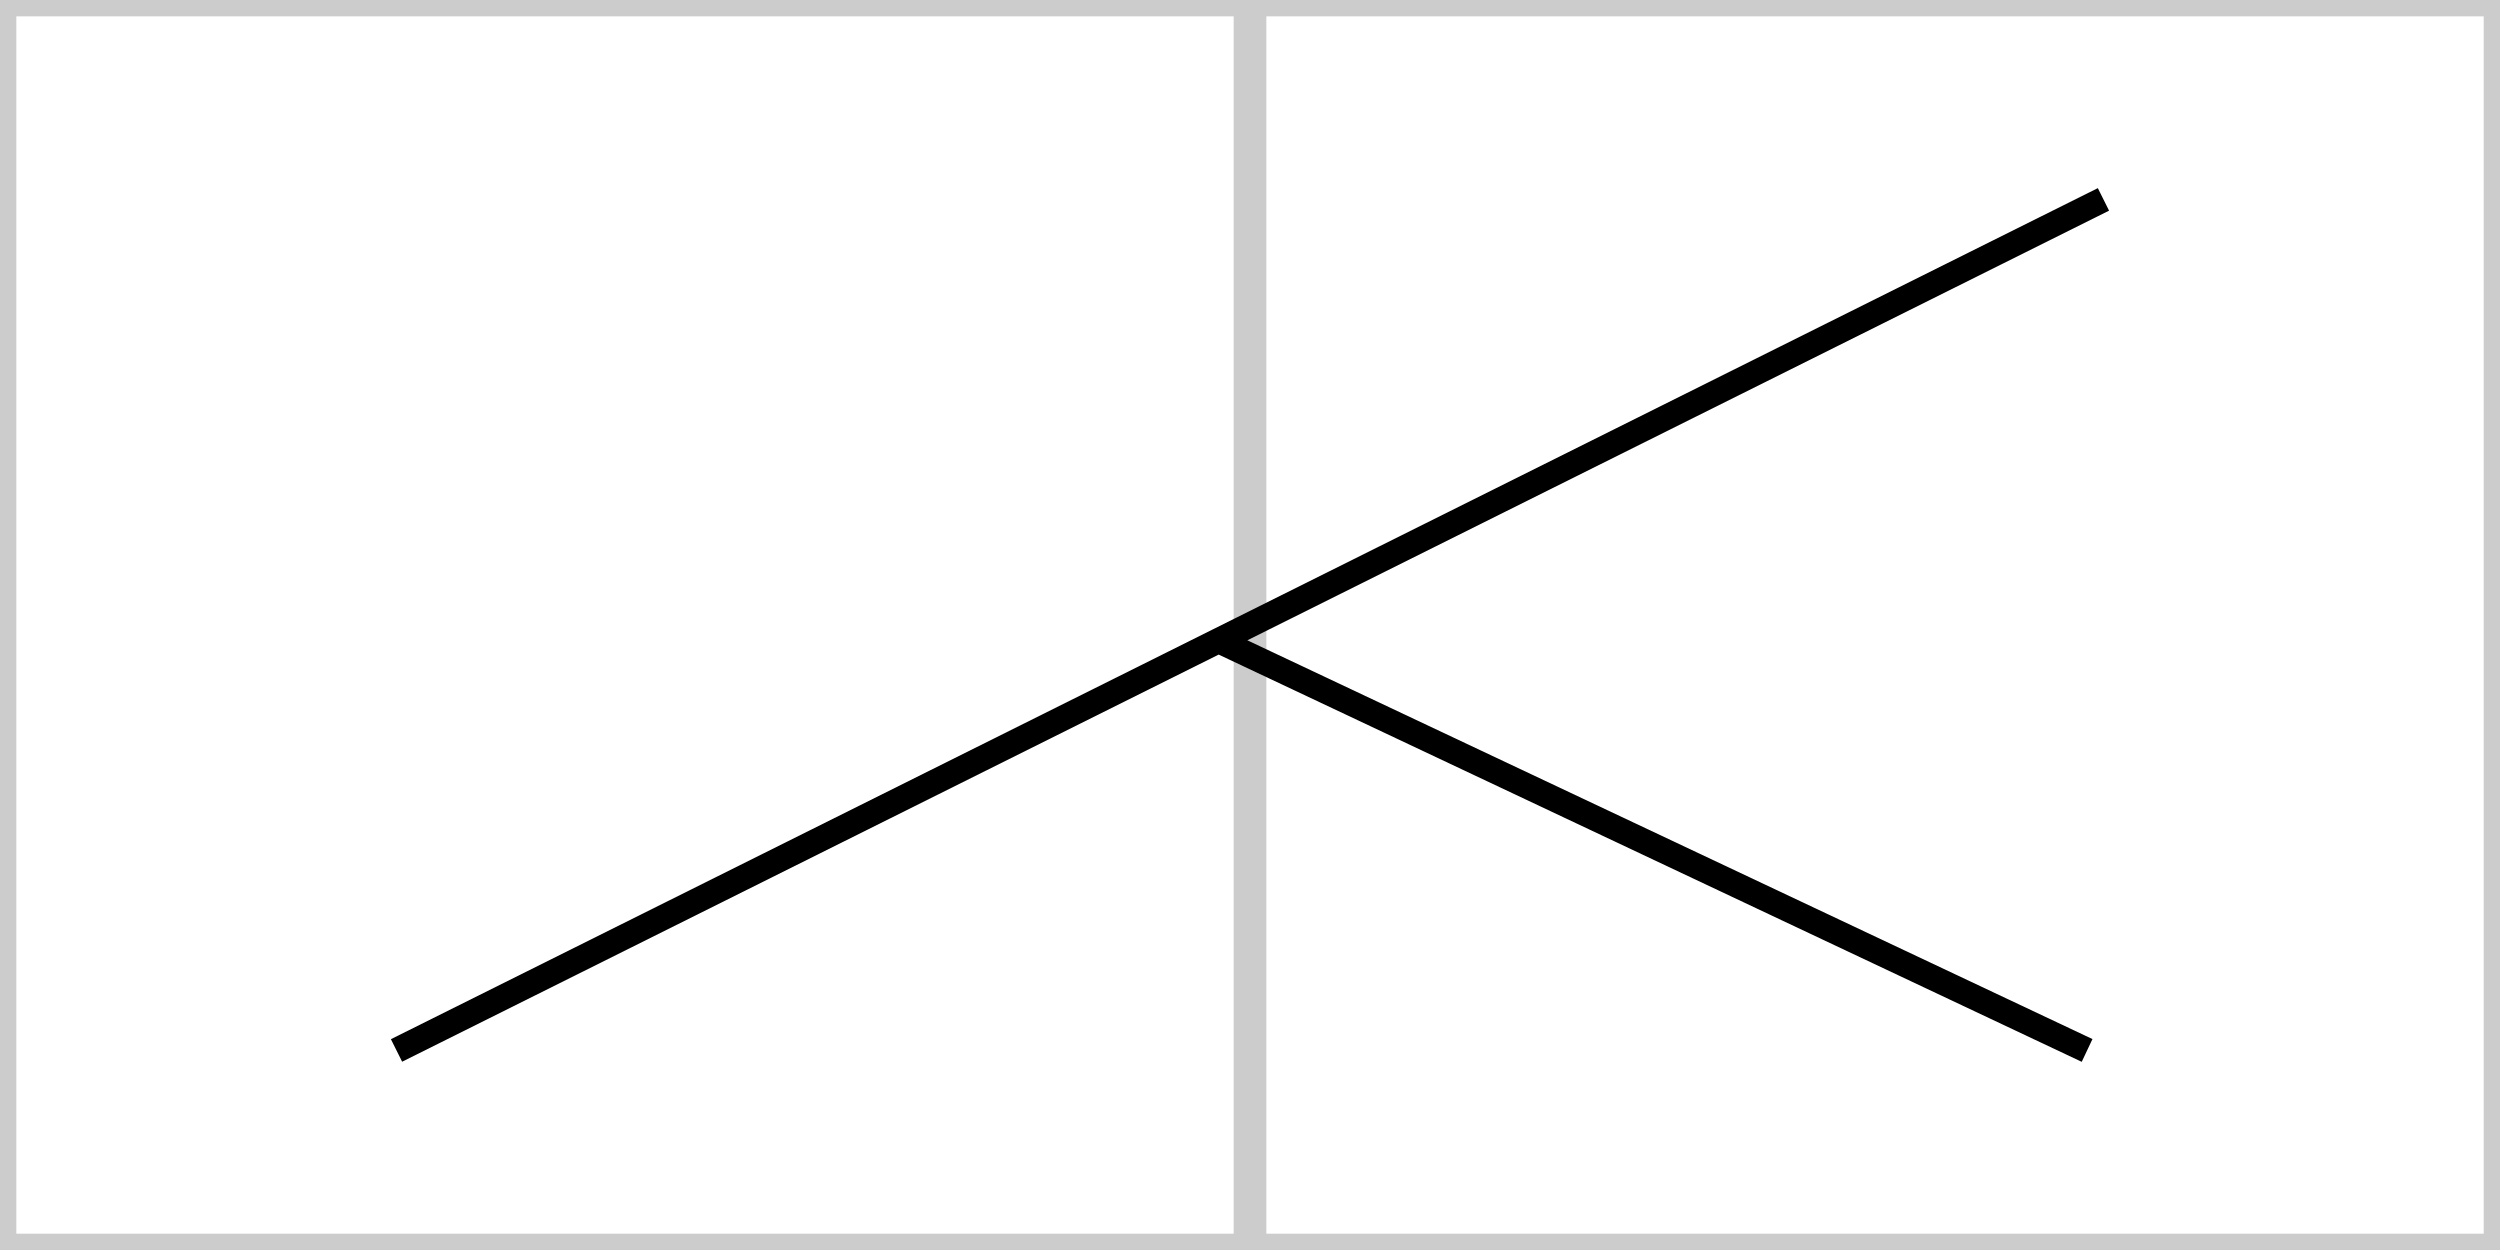
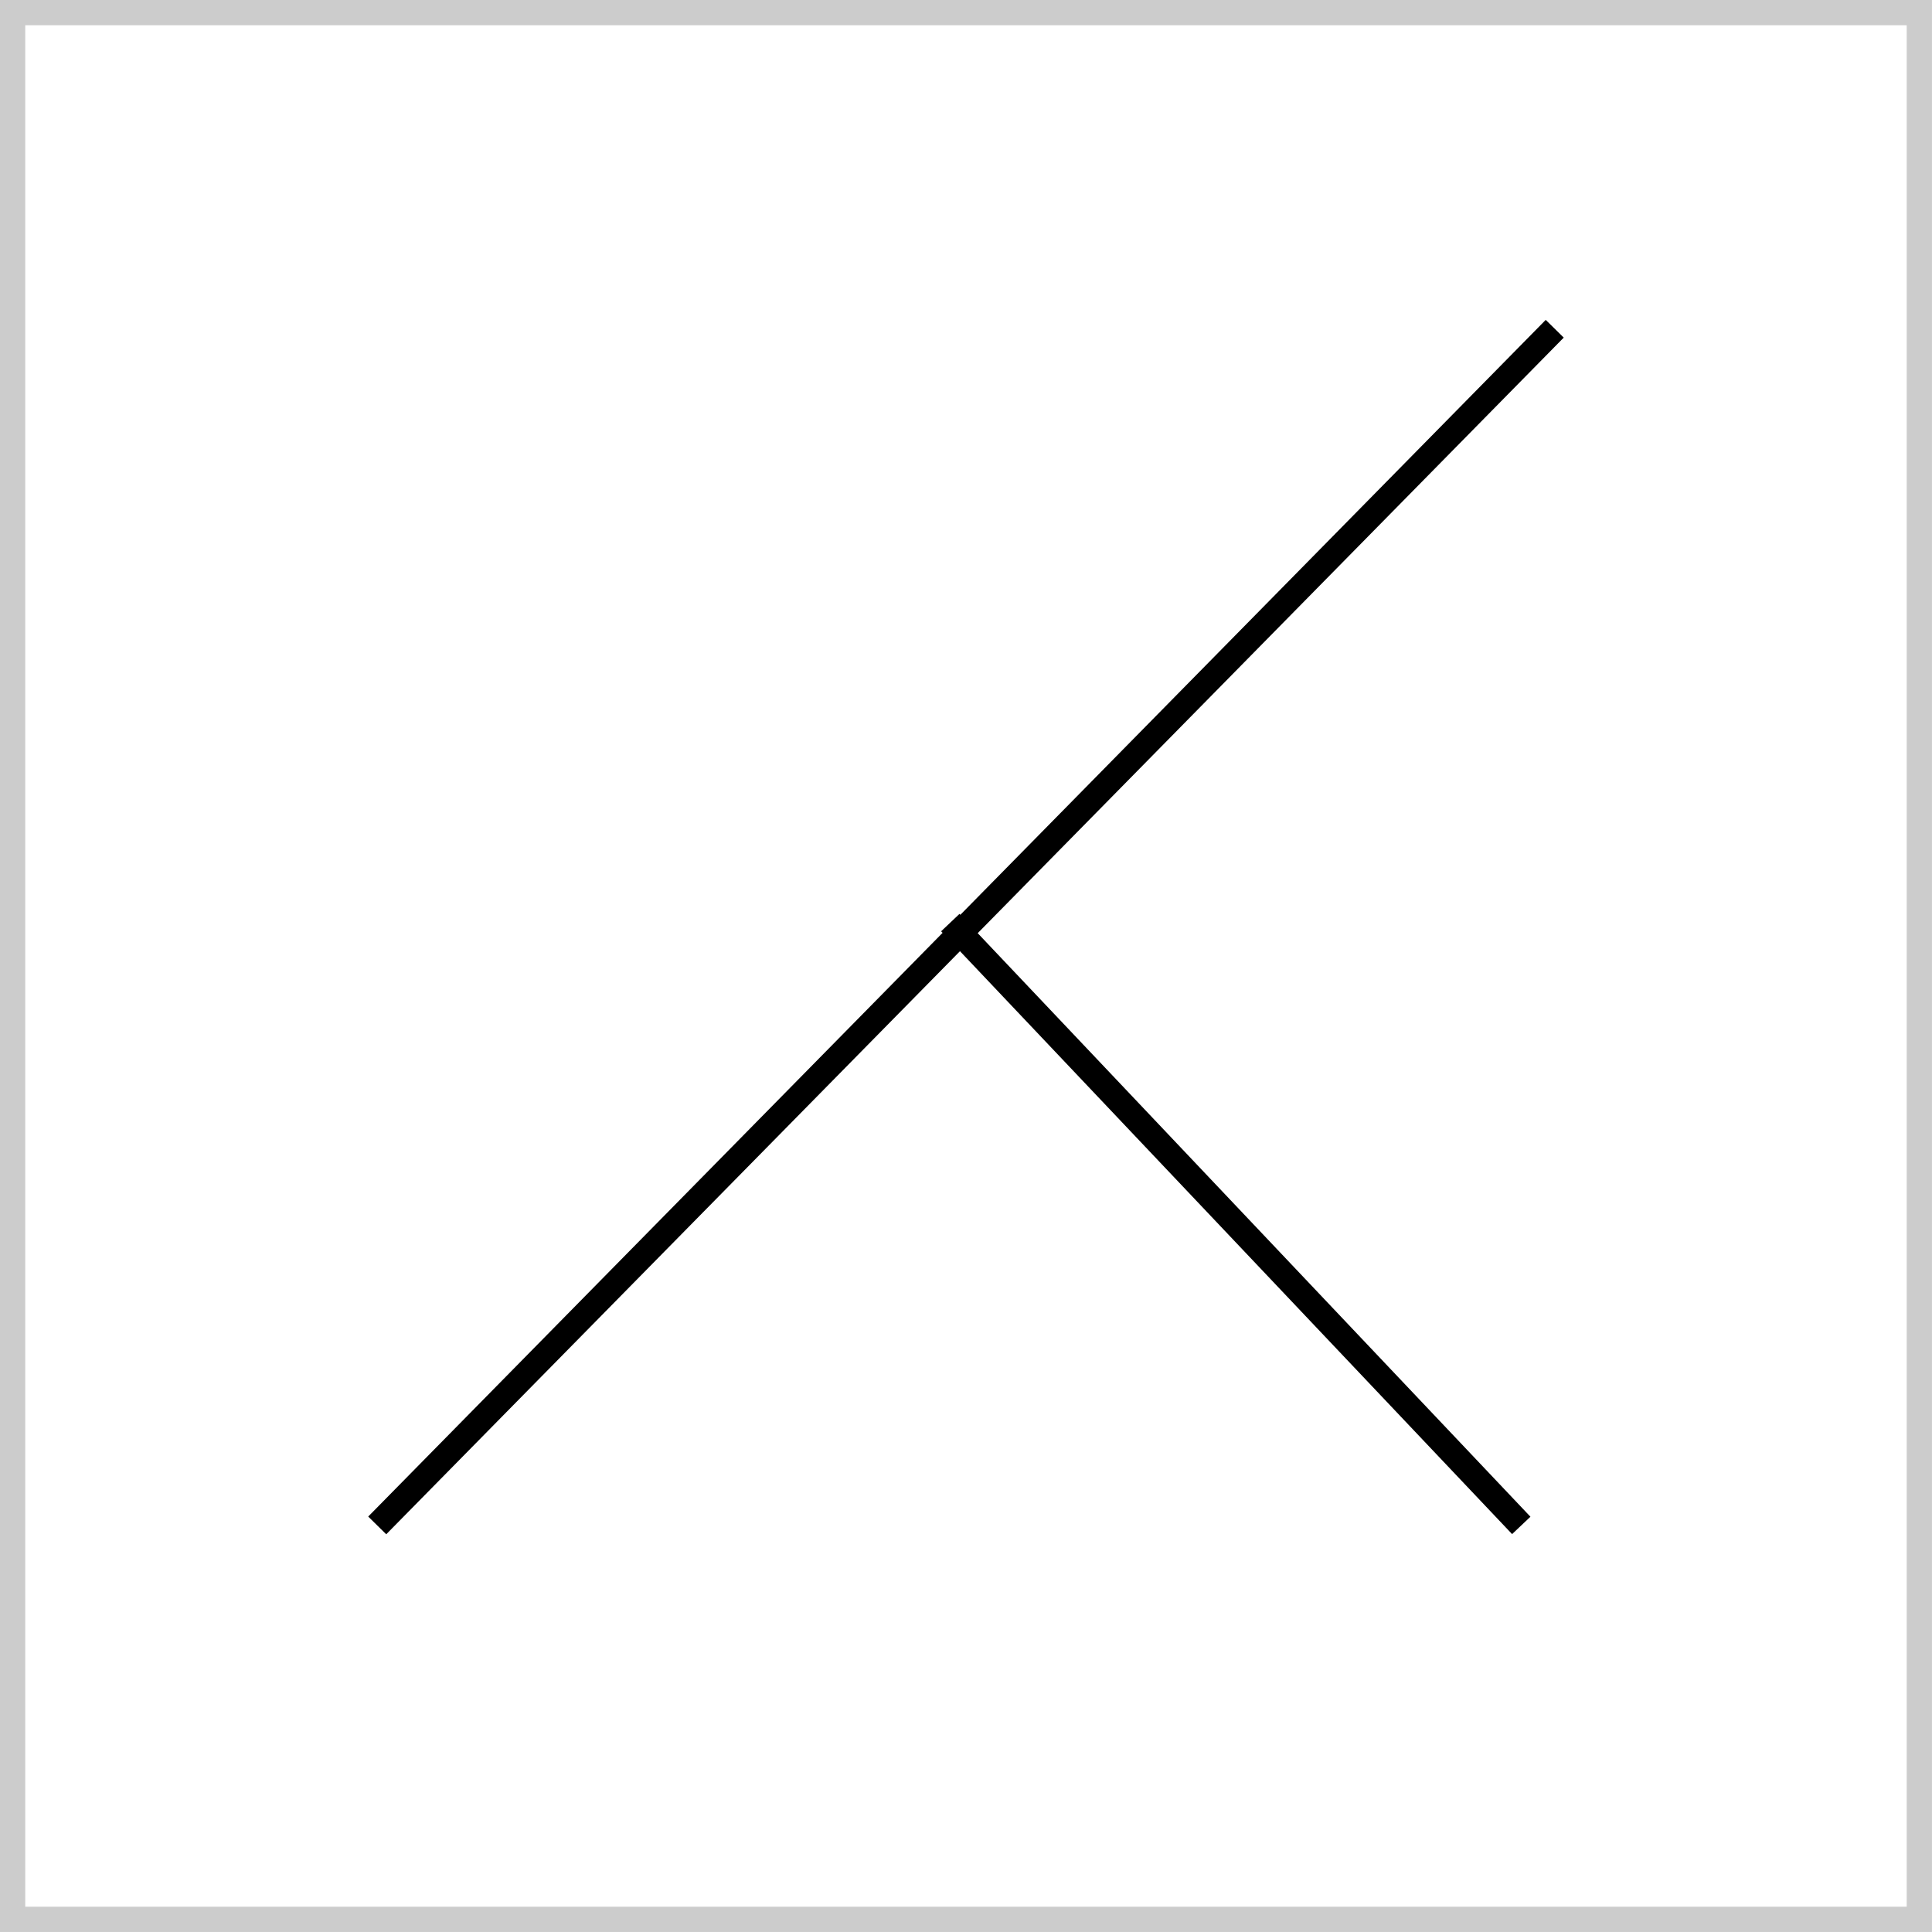
- <svg xmlns="http://www.w3.org/2000/svg" width="40.529mm" height="20.265mm" viewBox="0 0 40.529 20.265" version="1.1" id="svg5">
+ <svg xmlns="http://www.w3.org/2000/svg" width="20.265mm" height="20.265mm" viewBox="0 0 20.265 20.265" version="1.1" id="svg5">
  <defs id="defs2" />
-   <g id="layer1" transform="translate(-37.66978,-26.95954)">
-     <path id="rect111-8" style="fill:none;stroke:#cccccc;stroke-width:0.265" d="m 37.802,27.092 h 20 v 20 h -20 z m 20.265,0 h 20 v 20 h -20 z" />
-     <path id="path484-6" style="fill:none;stroke:#000000;stroke-width:0.408" d="M 71.505,43.989 57.42,37.343 M 44.098,43.989 71.77,30.192" />
+   <g id="layer1" transform="translate(-25.01781,-29.24472)">
+     <rect style="fill:none;stroke:#cccccc;stroke-width:0.265" id="rect111" width="20" height="20" x="25.15" y="29.377" />
+     <g id="g343" transform="translate(-0.0434432)">
+       <path id="path234" style="fill:none;stroke:#000000;stroke-width:0.265" d="m 35.029,38.922 5.989,6.323 m 0.351,-12.552 -12.351,12.552" />
+     </g>
  </g>
</svg>
